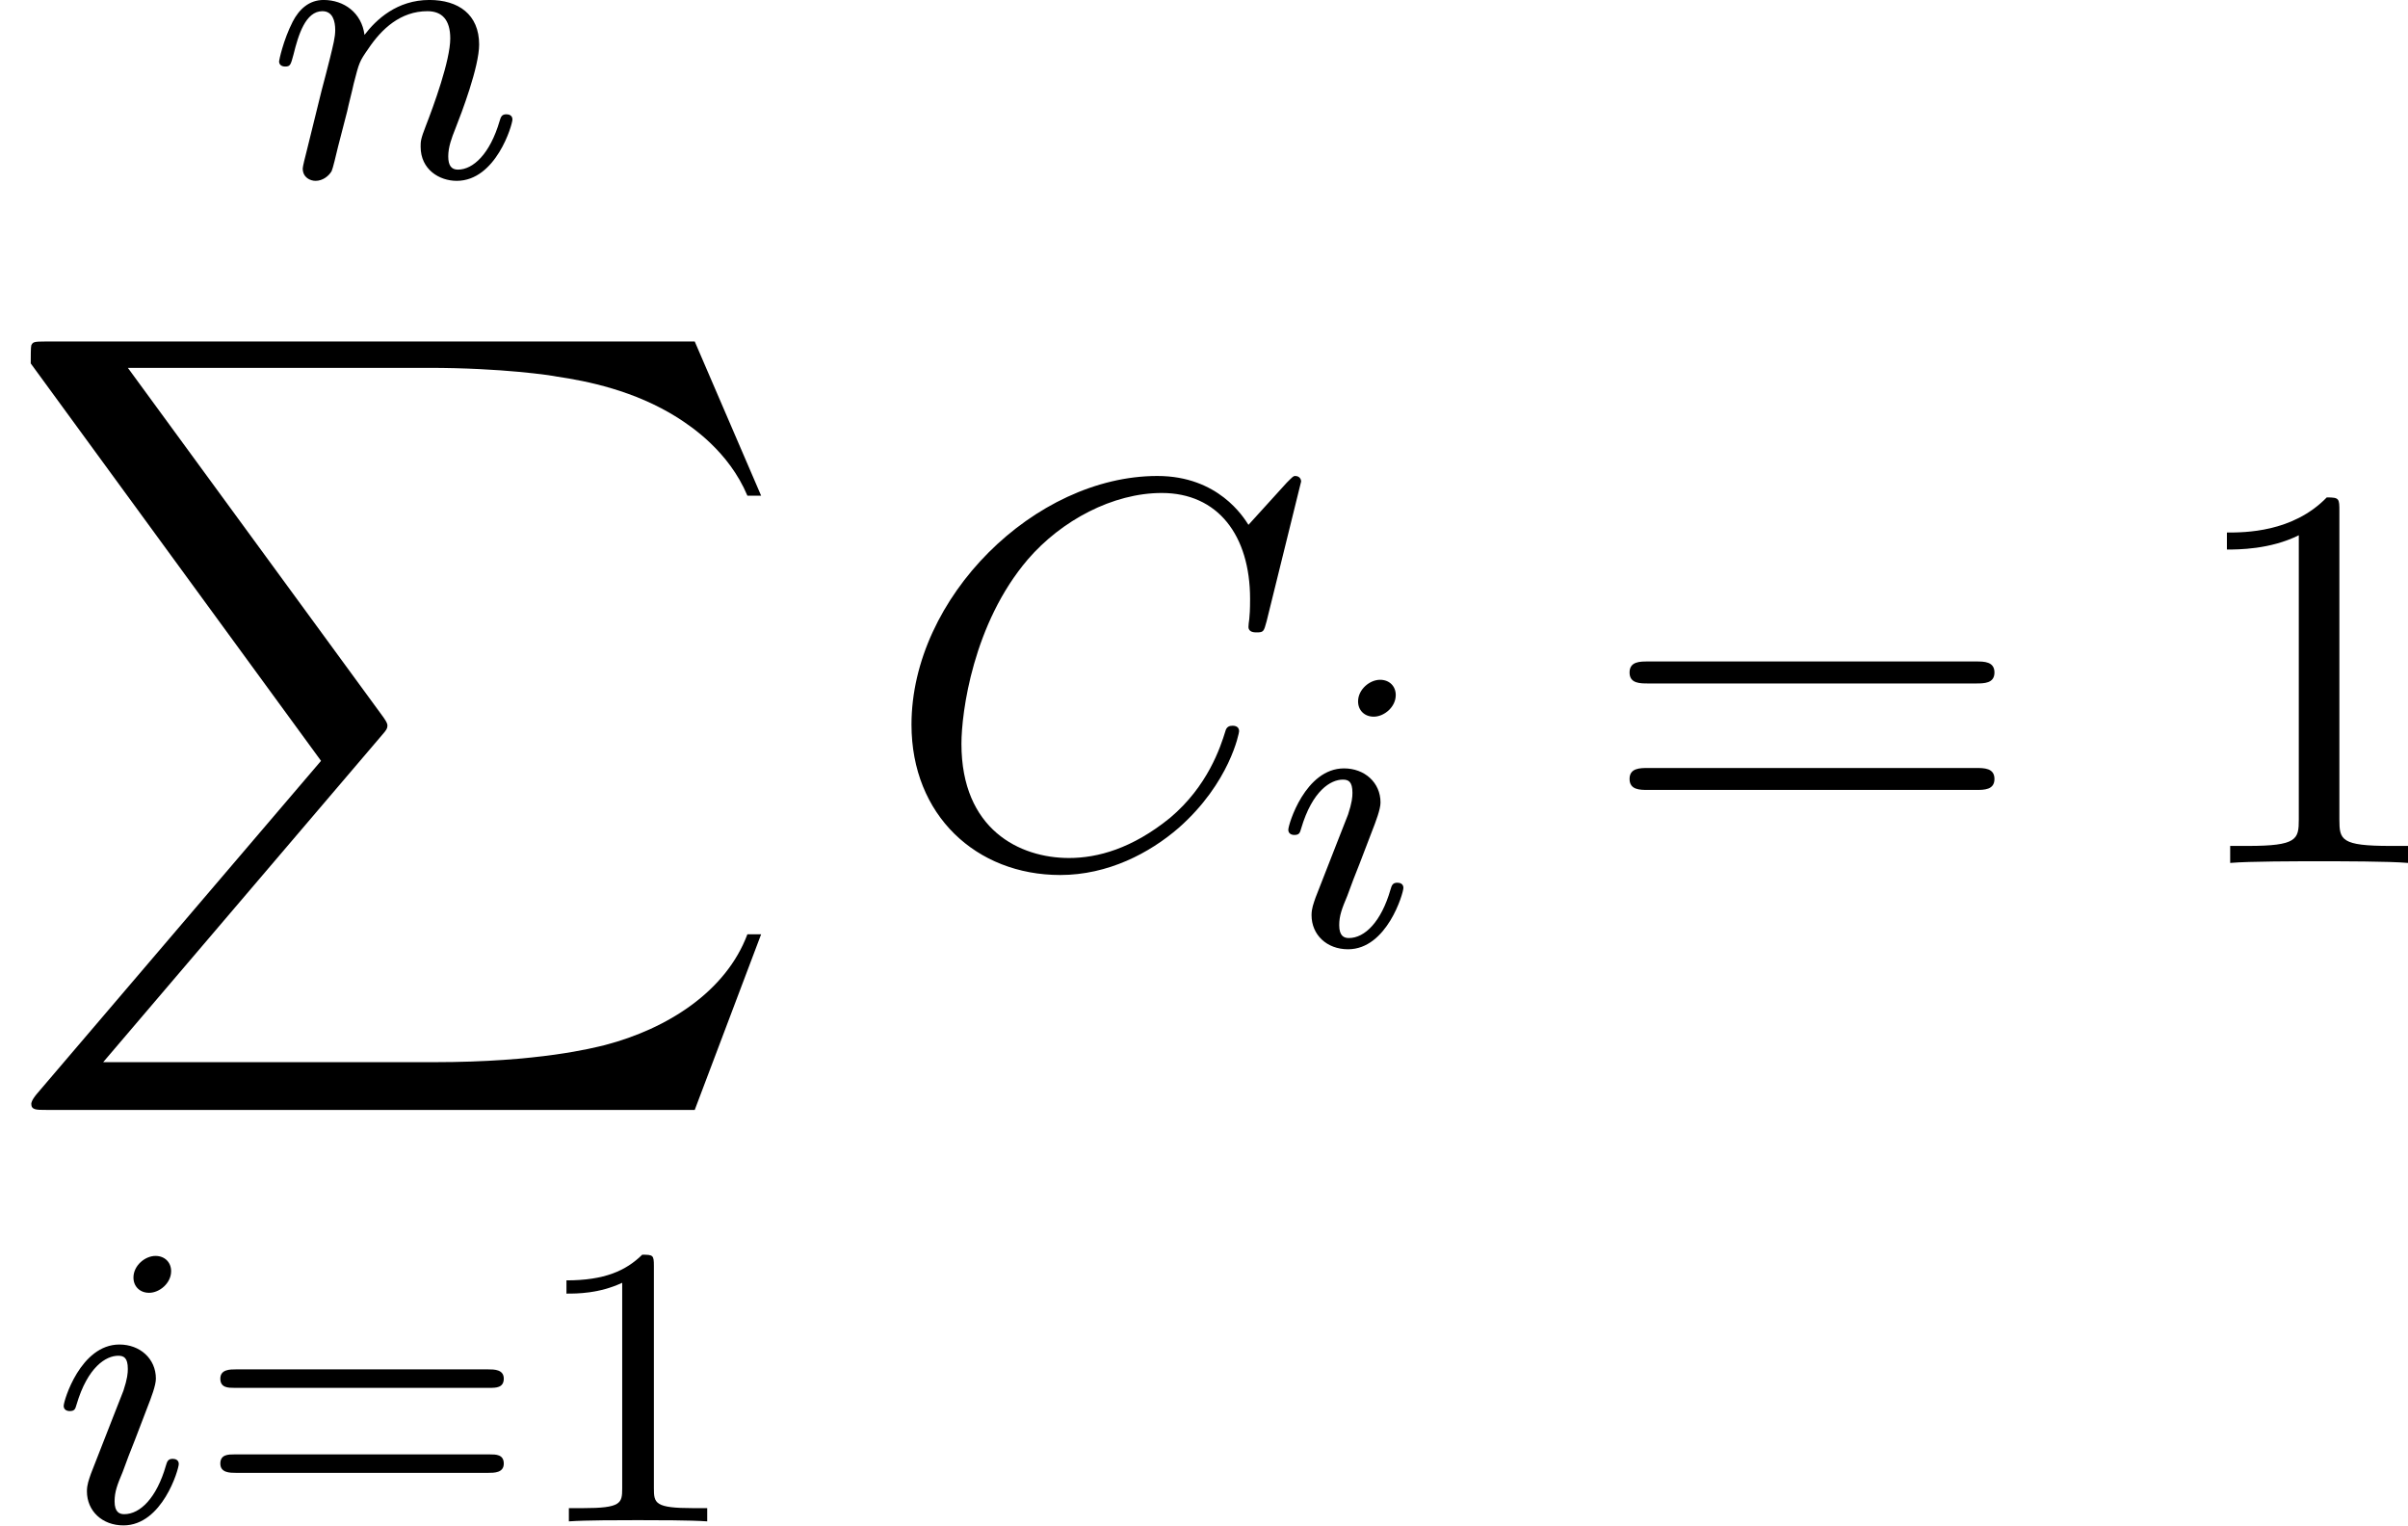
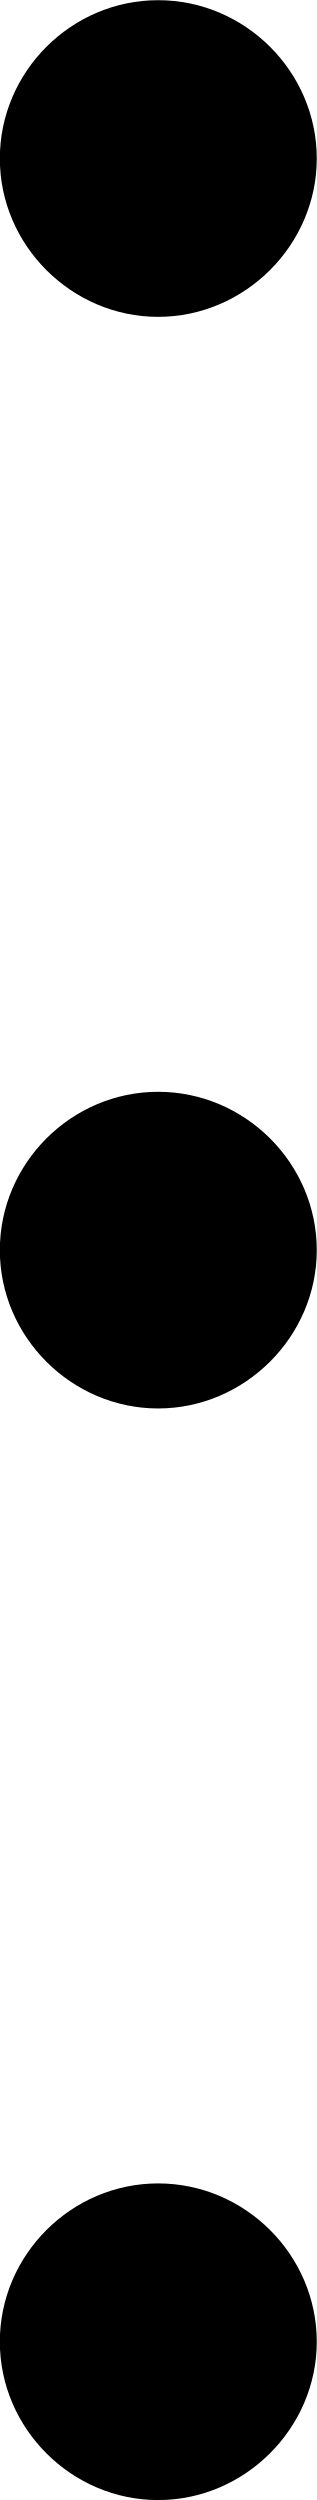
- <svg xmlns="http://www.w3.org/2000/svg" xmlns:xlink="http://www.w3.org/1999/xlink" version="1.1" width="67.018pt" height="42.445pt" viewBox="283.353 811.991 67.018 42.445">
+ <svg xmlns="http://www.w3.org/2000/svg" xmlns:xlink="http://www.w3.org/1999/xlink" version="1.1" width="1.619pt" height="12.777pt" viewBox="372.601 608.572 1.619 12.777">
  <defs>
-     <path id="g26-49" d="M3.207-6.982C3.207-7.244 3.207-7.265 2.956-7.265C2.28-6.567 1.32-6.567 .971-6.567V-6.229C1.189-6.229 1.833-6.229 2.4-6.513V-.862C2.4-.469 2.367-.338 1.385-.338H1.036V0C1.418-.033 2.367-.033 2.804-.033S4.189-.033 4.571 0V-.338H4.222C3.24-.338 3.207-.458 3.207-.862V-6.982Z" />
-     <path id="g26-61" d="M7.495-3.567C7.658-3.567 7.865-3.567 7.865-3.785S7.658-4.004 7.505-4.004H.971C.818-4.004 .611-4.004 .611-3.785S.818-3.567 .982-3.567H7.495ZM7.505-1.451C7.658-1.451 7.865-1.451 7.865-1.669S7.658-1.887 7.495-1.887H.982C.818-1.887 .611-1.887 .611-1.669S.818-1.451 .971-1.451H7.505Z" />
-     <path id="g18-67" d="M8.291-7.582C8.291-7.615 8.269-7.691 8.171-7.691C8.138-7.691 8.127-7.68 8.007-7.56L7.244-6.72C7.145-6.873 6.644-7.691 5.433-7.691C3-7.691 .545-5.28 .545-2.749C.545-.949 1.833 .24 3.502 .24C4.451 .24 5.28-.196 5.858-.698C6.873-1.593 7.058-2.585 7.058-2.618C7.058-2.727 6.949-2.727 6.927-2.727C6.862-2.727 6.807-2.705 6.785-2.618C6.687-2.302 6.436-1.527 5.684-.895C4.931-.284 4.244-.098 3.676-.098C2.695-.098 1.538-.665 1.538-2.367C1.538-2.989 1.767-4.756 2.858-6.033C3.524-6.807 4.549-7.353 5.52-7.353C6.633-7.353 7.276-6.513 7.276-5.247C7.276-4.811 7.244-4.8 7.244-4.691S7.364-4.582 7.407-4.582C7.549-4.582 7.549-4.604 7.604-4.8L8.291-7.582Z" />
-     <path id="g20-49" d="M2.503-5.077C2.503-5.292 2.487-5.3 2.271-5.3C1.945-4.981 1.522-4.79 .765-4.79V-4.527C.98-4.527 1.411-4.527 1.873-4.742V-.654C1.873-.359 1.849-.263 1.092-.263H.813V0C1.14-.024 1.825-.024 2.184-.024S3.236-.024 3.563 0V-.263H3.284C2.527-.263 2.503-.359 2.503-.654V-5.077Z" />
-     <path id="g20-61" d="M5.826-2.654C5.946-2.654 6.105-2.654 6.105-2.837S5.914-3.021 5.794-3.021H.781C.662-3.021 .47-3.021 .47-2.837S.63-2.654 .749-2.654H5.826ZM5.794-.964C5.914-.964 6.105-.964 6.105-1.148S5.946-1.331 5.826-1.331H.749C.63-1.331 .47-1.331 .47-1.148S.662-.964 .781-.964H5.794Z" />
-     <path id="g12-88" d="M13.811 15.273L15.131 11.782H14.858C14.433 12.916 13.276 13.658 12.022 13.985C11.793 14.04 10.724 14.324 8.629 14.324H2.051L7.604 7.811C7.68 7.724 7.702 7.691 7.702 7.636C7.702 7.615 7.702 7.582 7.625 7.473L2.542 .524H8.52C9.982 .524 10.975 .676 11.073 .698C11.662 .785 12.611 .971 13.473 1.516C13.745 1.691 14.487 2.182 14.858 3.065H15.131L13.811 0H.916C.665 0 .655 .011 .622 .076C.611 .109 .611 .316 .611 .436L6.382 8.335L.731 14.956C.622 15.087 .622 15.142 .622 15.153C.622 15.273 .72 15.273 .916 15.273H13.811Z" />
-     <path id="g17-105" d="M2.375-4.973C2.375-5.149 2.248-5.276 2.064-5.276C1.857-5.276 1.626-5.085 1.626-4.846C1.626-4.67 1.753-4.543 1.937-4.543C2.144-4.543 2.375-4.734 2.375-4.973ZM1.211-2.048L.781-.948C.741-.829 .701-.733 .701-.598C.701-.207 1.004 .08 1.427 .08C2.2 .08 2.527-1.036 2.527-1.14C2.527-1.219 2.463-1.243 2.407-1.243C2.311-1.243 2.295-1.188 2.271-1.108C2.088-.47 1.761-.143 1.443-.143C1.347-.143 1.251-.183 1.251-.399C1.251-.59 1.307-.733 1.411-.98C1.49-1.196 1.57-1.411 1.658-1.626L1.905-2.271C1.977-2.455 2.072-2.702 2.072-2.837C2.072-3.236 1.753-3.515 1.347-3.515C.574-3.515 .239-2.399 .239-2.295C.239-2.224 .295-2.192 .359-2.192C.462-2.192 .47-2.24 .494-2.319C.717-3.076 1.084-3.292 1.323-3.292C1.435-3.292 1.514-3.252 1.514-3.029C1.514-2.949 1.506-2.837 1.427-2.598L1.211-2.048Z" />
-     <path id="g17-110" d="M1.594-1.307C1.618-1.427 1.698-1.73 1.722-1.849C1.833-2.279 1.833-2.287 2.016-2.55C2.279-2.941 2.654-3.292 3.188-3.292C3.475-3.292 3.642-3.124 3.642-2.75C3.642-2.311 3.308-1.403 3.156-1.012C3.053-.749 3.053-.701 3.053-.598C3.053-.143 3.427 .08 3.77 .08C4.551 .08 4.878-1.036 4.878-1.14C4.878-1.219 4.814-1.243 4.758-1.243C4.663-1.243 4.647-1.188 4.623-1.108C4.431-.454 4.097-.143 3.794-.143C3.666-.143 3.602-.223 3.602-.406S3.666-.765 3.746-.964C3.866-1.267 4.216-2.184 4.216-2.63C4.216-3.228 3.802-3.515 3.228-3.515C2.582-3.515 2.168-3.124 1.937-2.821C1.881-3.26 1.53-3.515 1.124-3.515C.837-3.515 .638-3.332 .51-3.084C.319-2.71 .239-2.311 .239-2.295C.239-2.224 .295-2.192 .359-2.192C.462-2.192 .47-2.224 .526-2.431C.622-2.821 .765-3.292 1.1-3.292C1.307-3.292 1.355-3.092 1.355-2.917C1.355-2.774 1.315-2.622 1.251-2.359C1.235-2.295 1.116-1.825 1.084-1.714L.789-.518C.757-.399 .709-.199 .709-.167C.709 .016 .861 .08 .964 .08C1.108 .08 1.227-.016 1.283-.112C1.307-.159 1.371-.43 1.411-.598L1.594-1.307Z" />
+     <path id="g26-46" d="M2.095-.578C2.095-.895 1.833-1.156 1.516-1.156S.938-.895 .938-.578S1.2 0 1.516 0S2.095-.262 2.095-.578Z" />
  </defs>
  <g id="page1" transform="matrix(1.4 0 0 1.4 0 0)">
-     <use x="207.704" y="583.508" xlink:href="#g17-110" />
-     <use x="202.395" y="586.781" xlink:href="#g12-88" />
-     <use x="203.422" y="610.232" xlink:href="#g17-105" />
-     <use x="206.305" y="610.232" xlink:href="#g20-61" />
-     <use x="212.891" y="610.232" xlink:href="#g20-49" />
-     <use x="219.97" y="597.145" xlink:href="#g18-67" />
-     <use x="227.767" y="598.781" xlink:href="#g17-105" />
-     <use x="234.179" y="597.145" xlink:href="#g26-61" />
-     <use x="245.694" y="597.145" xlink:href="#g26-49" />
+     <use x="265.205" y="435.851" xlink:href="#g26-46" />
+     <use x="265.205" y="439.836" xlink:href="#g26-46" />
+     <use x="265.205" y="443.821" xlink:href="#g26-46" />
  </g>
</svg>
